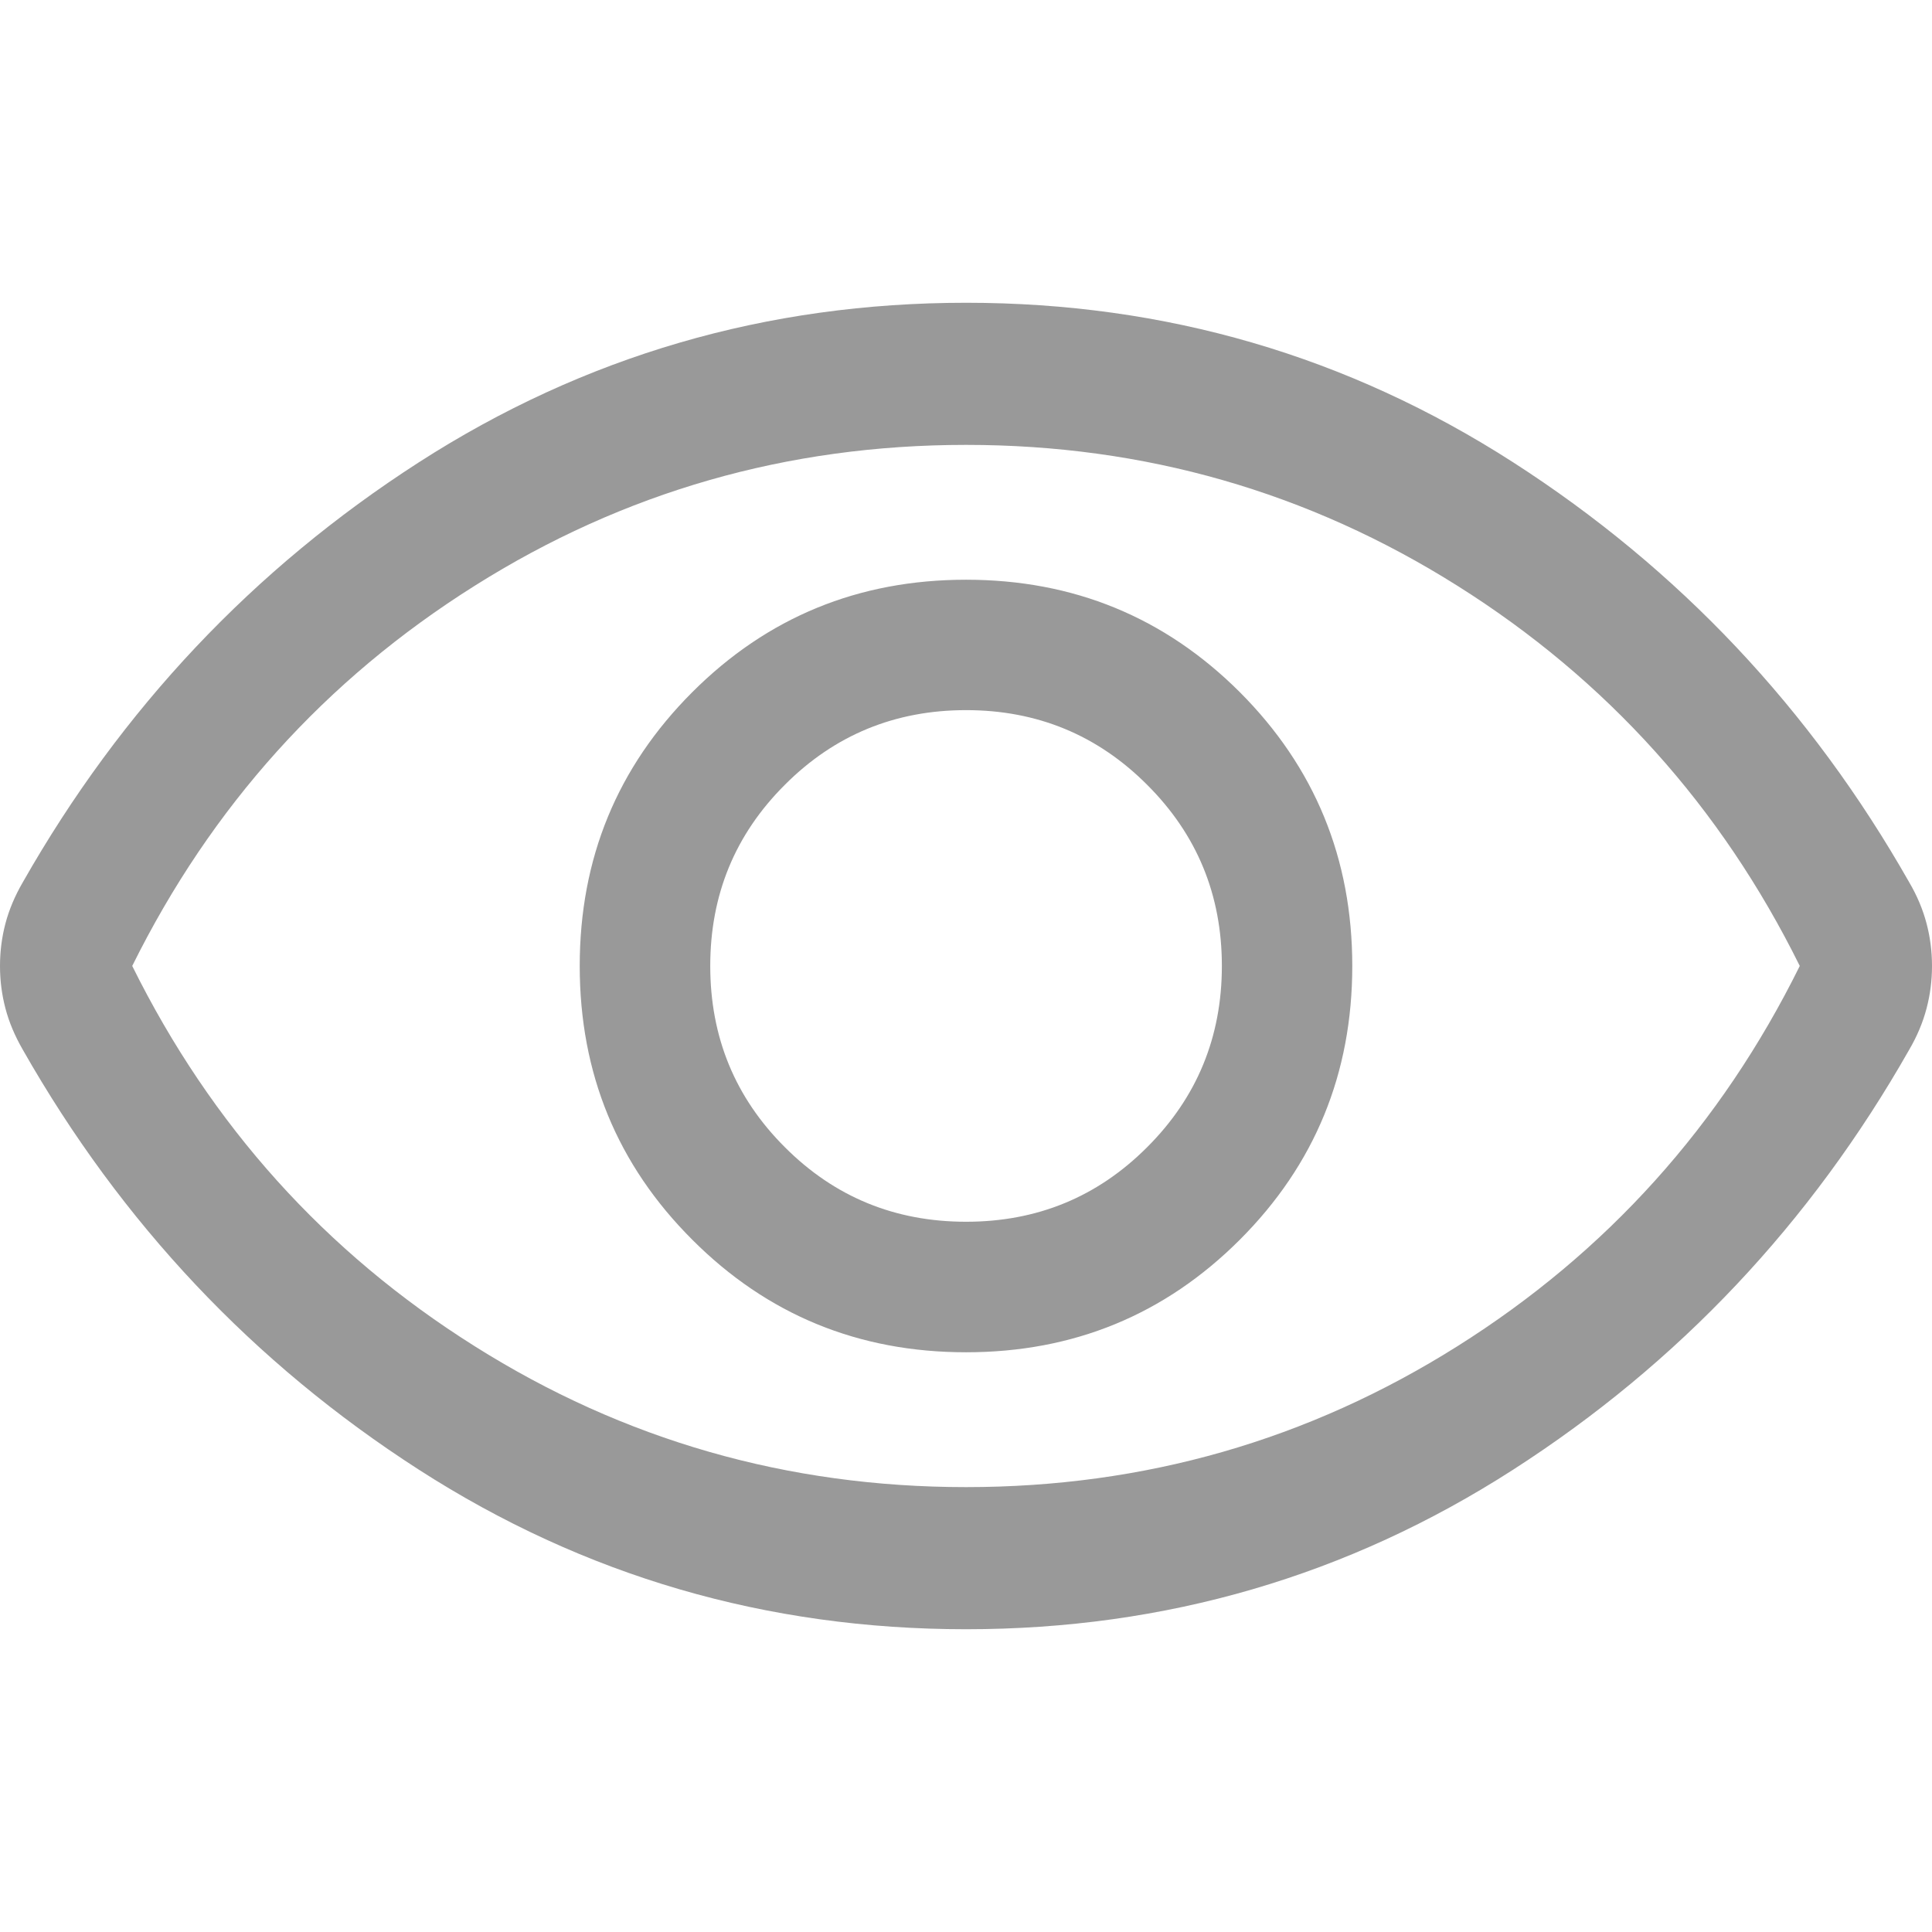
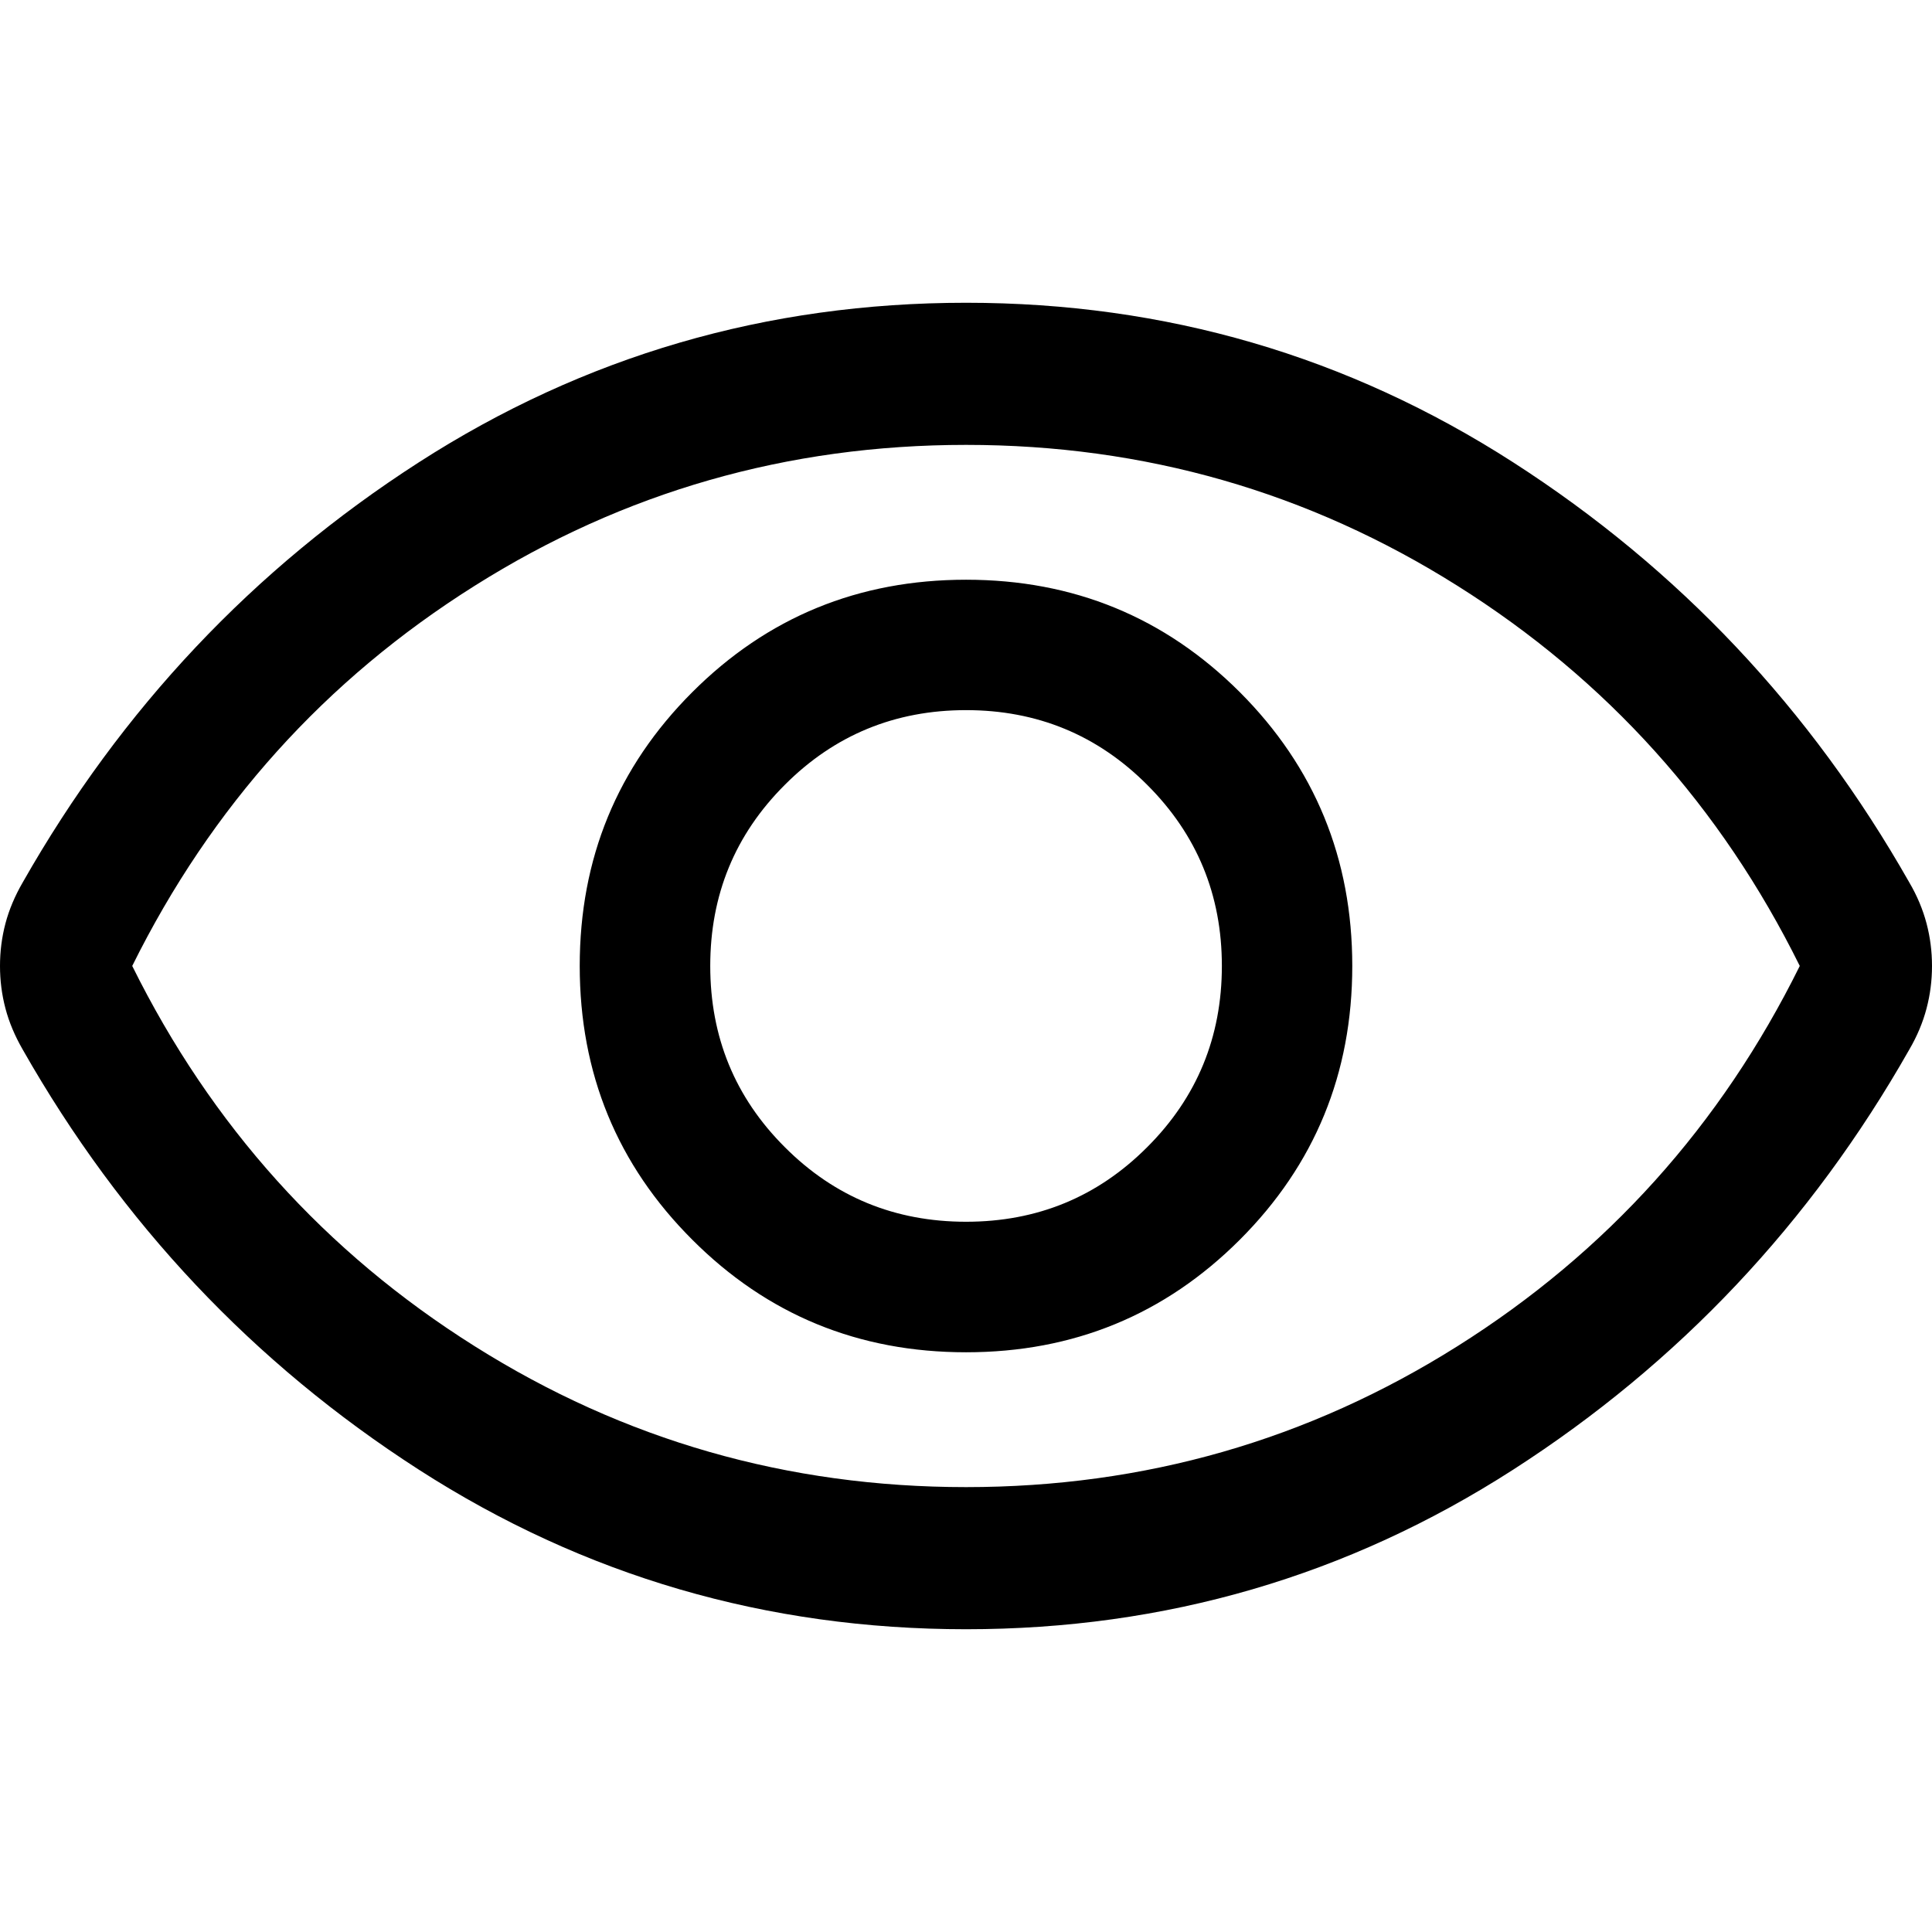
<svg xmlns="http://www.w3.org/2000/svg" width="20" height="20" viewBox="0 0 16.993 11.667" fill="none">
-   <path d="M10.905 8.241C11.564 7.582 11.894 6.779 11.894 5.833C11.894 4.888 11.564 4.085 10.905 3.425C10.245 2.766 9.442 2.436 8.497 2.436C7.551 2.436 6.748 2.766 6.089 3.425C5.429 4.085 5.099 4.888 5.099 5.833C5.099 6.779 5.429 7.582 6.089 8.241C6.748 8.901 7.551 9.231 8.497 9.231C9.442 9.231 10.245 8.901 10.905 8.241ZM6.903 7.427C6.465 6.99 6.247 6.458 6.247 5.833C6.247 5.208 6.465 4.677 6.903 4.24C7.34 3.802 7.872 3.583 8.497 3.583C9.122 3.583 9.653 3.802 10.09 4.24C10.528 4.677 10.747 5.208 10.747 5.833C10.747 6.458 10.528 6.99 10.09 7.427C9.653 7.865 9.122 8.083 8.497 8.083C7.872 8.083 7.34 7.865 6.903 7.427ZM3.683 10.263C2.229 9.327 1.068 8.096 0.2 6.569C0.131 6.449 0.08 6.329 0.048 6.207C0.016 6.086 0 5.962 0 5.833C0 5.705 0.016 5.58 0.048 5.459C0.08 5.338 0.131 5.217 0.2 5.098C1.068 3.571 2.229 2.34 3.683 1.404C5.138 0.468 6.742 0 8.497 0C10.251 0 11.855 0.468 13.31 1.404C14.765 2.34 15.926 3.571 16.793 5.098C16.863 5.217 16.913 5.338 16.945 5.459C16.977 5.58 16.993 5.705 16.993 5.833C16.993 5.962 16.977 6.086 16.945 6.207C16.913 6.329 16.863 6.449 16.793 6.569C15.926 8.096 14.765 9.327 13.31 10.263C11.855 11.199 10.251 11.667 8.497 11.667C6.742 11.667 5.138 11.199 3.683 10.263ZM12.82 9.177C14.132 8.351 15.136 7.236 15.83 5.833C15.136 4.431 14.132 3.316 12.82 2.49C11.507 1.663 10.066 1.25 8.497 1.25C6.927 1.25 5.486 1.663 4.174 2.49C2.861 3.316 1.858 4.431 1.163 5.833C1.858 7.236 2.861 8.351 4.174 9.177C5.486 10.004 6.927 10.417 8.497 10.417C10.066 10.417 11.507 10.004 12.82 9.177Z" fill="#999999" />
+   <path d="M10.905 8.241C11.564 7.582 11.894 6.779 11.894 5.833C11.894 4.888 11.564 4.085 10.905 3.425C10.245 2.766 9.442 2.436 8.497 2.436C7.551 2.436 6.748 2.766 6.089 3.425C5.429 4.085 5.099 4.888 5.099 5.833C5.099 6.779 5.429 7.582 6.089 8.241C6.748 8.901 7.551 9.231 8.497 9.231C9.442 9.231 10.245 8.901 10.905 8.241ZM6.903 7.427C6.465 6.99 6.247 6.458 6.247 5.833C6.247 5.208 6.465 4.677 6.903 4.24C7.34 3.802 7.872 3.583 8.497 3.583C9.122 3.583 9.653 3.802 10.09 4.24C10.528 4.677 10.747 5.208 10.747 5.833C10.747 6.458 10.528 6.99 10.09 7.427C9.653 7.865 9.122 8.083 8.497 8.083C7.872 8.083 7.34 7.865 6.903 7.427ZM3.683 10.263C2.229 9.327 1.068 8.096 0.2 6.569C0.131 6.449 0.08 6.329 0.048 6.207C0.016 6.086 0 5.962 0 5.833C0 5.705 0.016 5.58 0.048 5.459C0.08 5.338 0.131 5.217 0.2 5.098C1.068 3.571 2.229 2.34 3.683 1.404C5.138 0.468 6.742 0 8.497 0C10.251 0 11.855 0.468 13.31 1.404C14.765 2.34 15.926 3.571 16.793 5.098C16.863 5.217 16.913 5.338 16.945 5.459C16.977 5.58 16.993 5.705 16.993 5.833C16.993 5.962 16.977 6.086 16.945 6.207C16.913 6.329 16.863 6.449 16.793 6.569C15.926 8.096 14.765 9.327 13.31 10.263C11.855 11.199 10.251 11.667 8.497 11.667C6.742 11.667 5.138 11.199 3.683 10.263ZM12.82 9.177C14.132 8.351 15.136 7.236 15.83 5.833C15.136 4.431 14.132 3.316 12.82 2.49C11.507 1.663 10.066 1.25 8.497 1.25C6.927 1.25 5.486 1.663 4.174 2.49C2.861 3.316 1.858 4.431 1.163 5.833C1.858 7.236 2.861 8.351 4.174 9.177C5.486 10.004 6.927 10.417 8.497 10.417C10.066 10.417 11.507 10.004 12.82 9.177Z" fill="currentColor" />
</svg>
